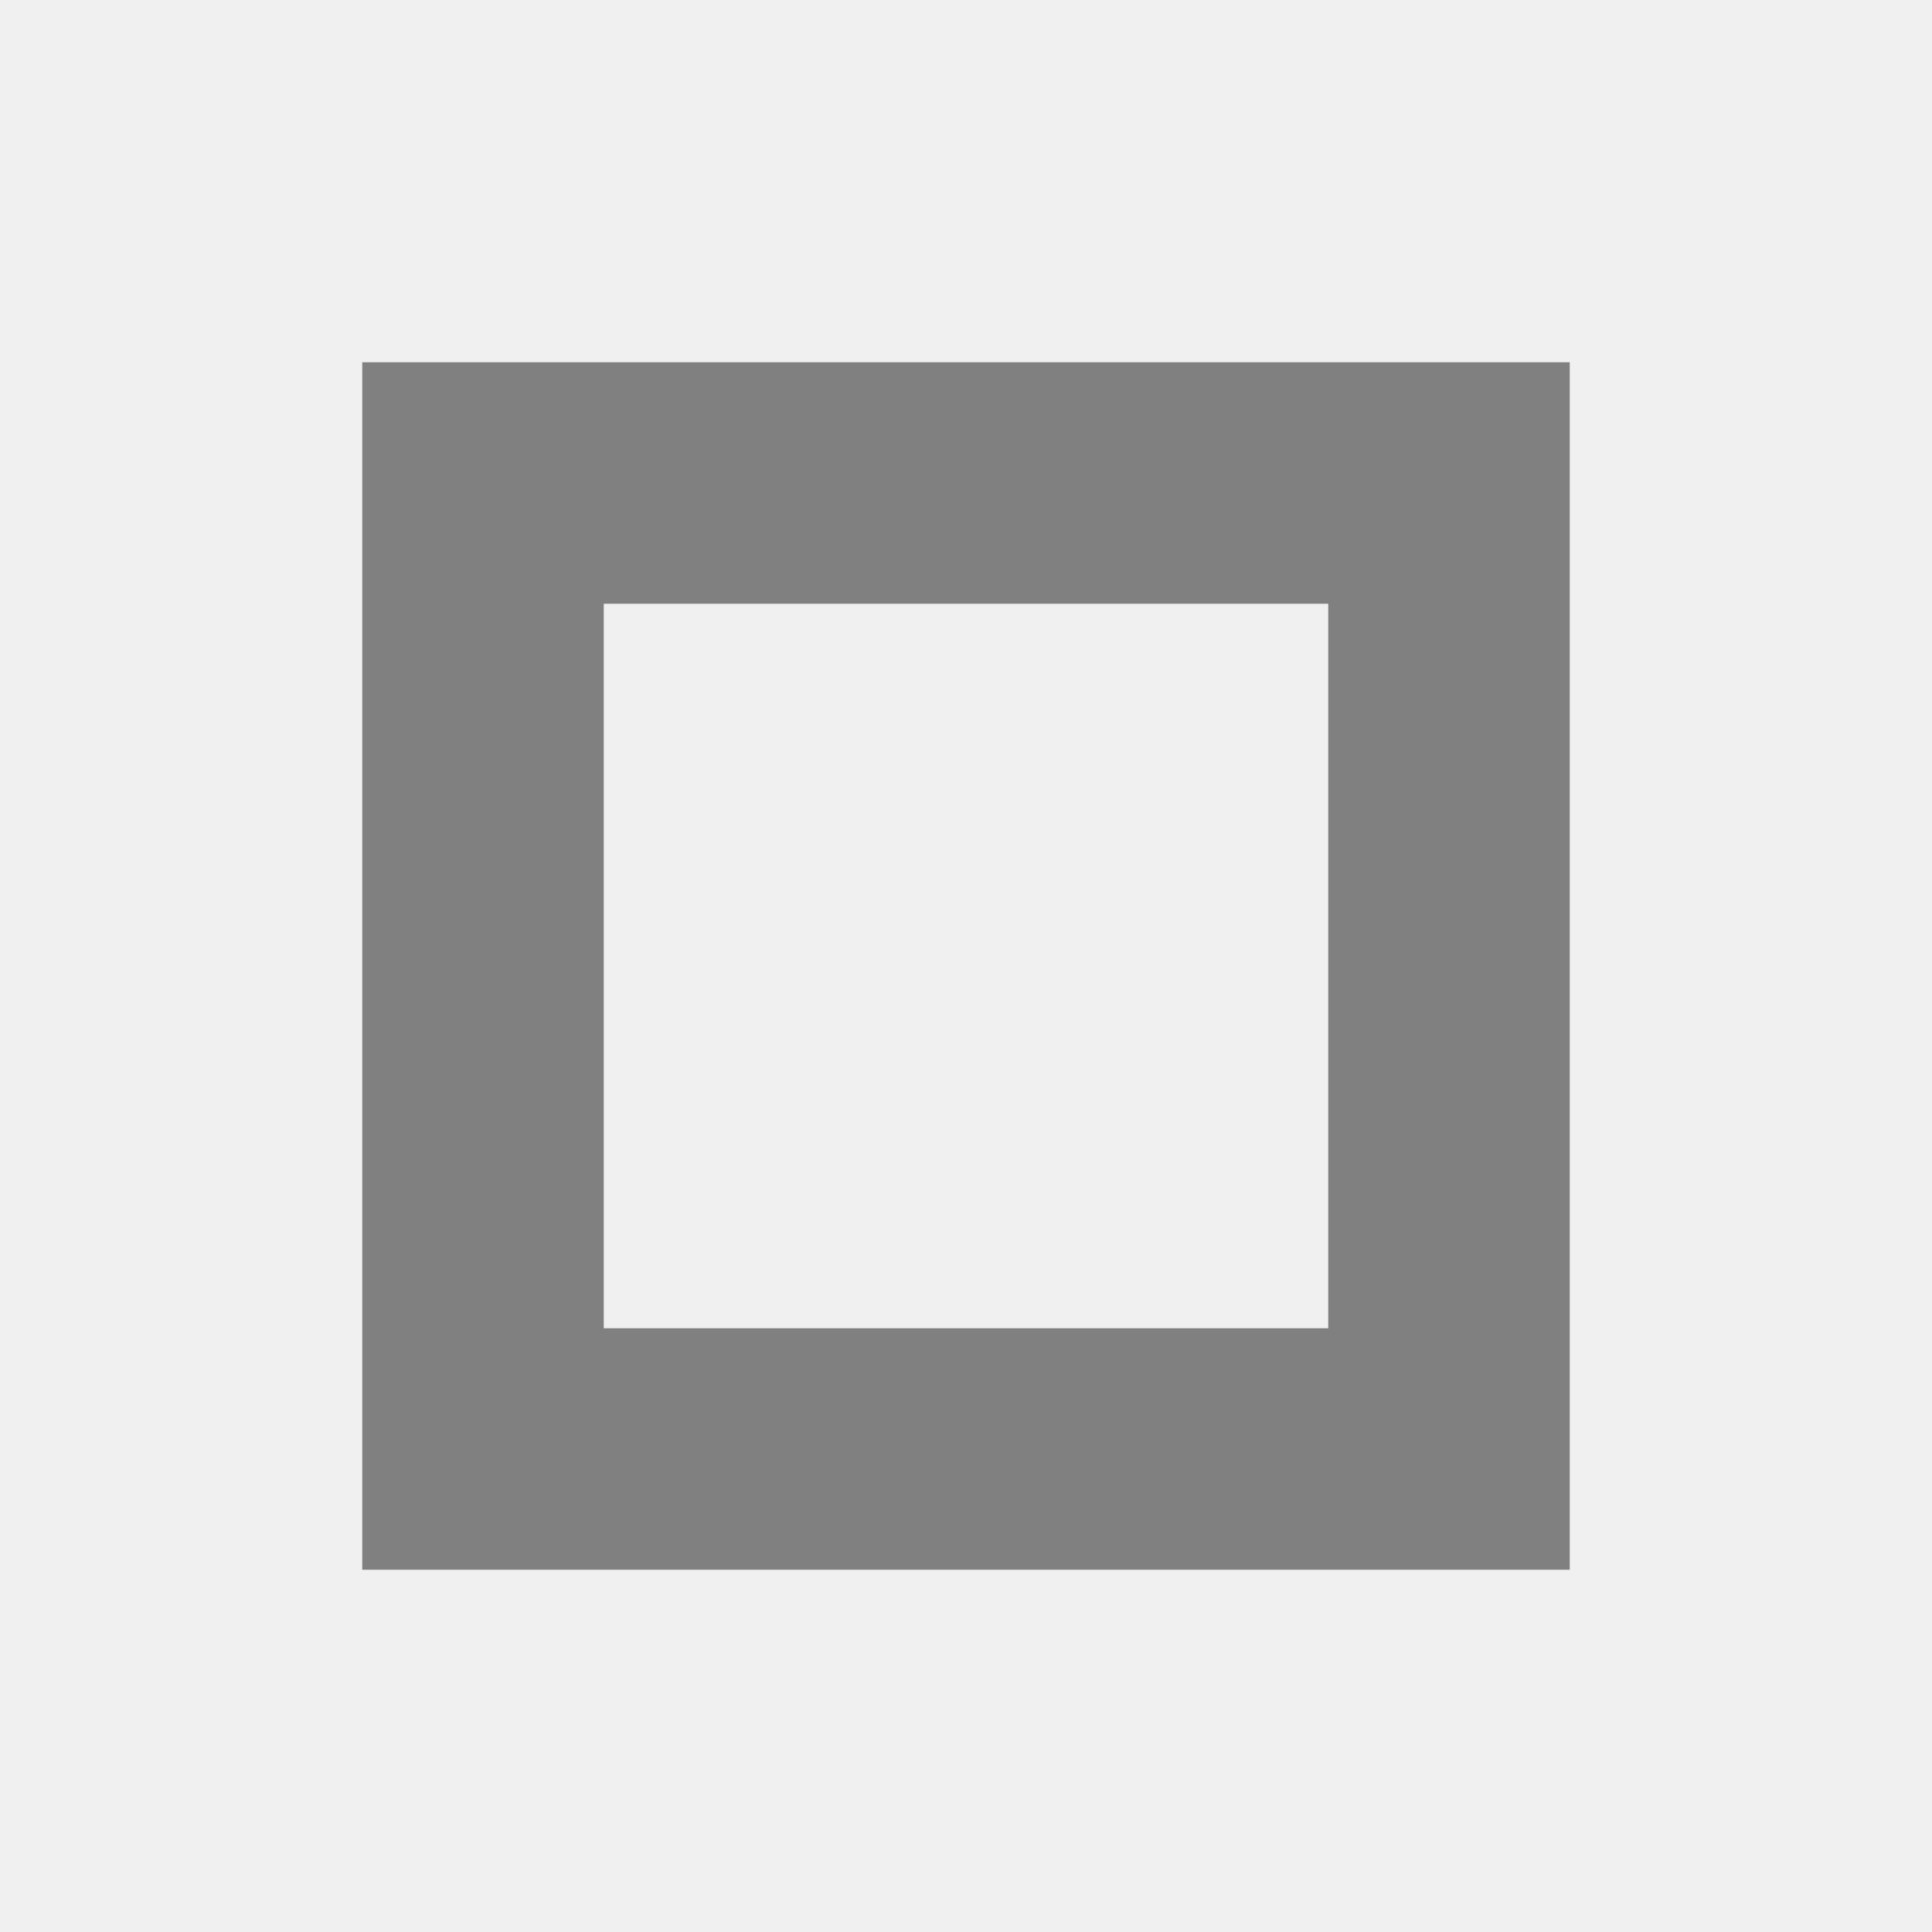
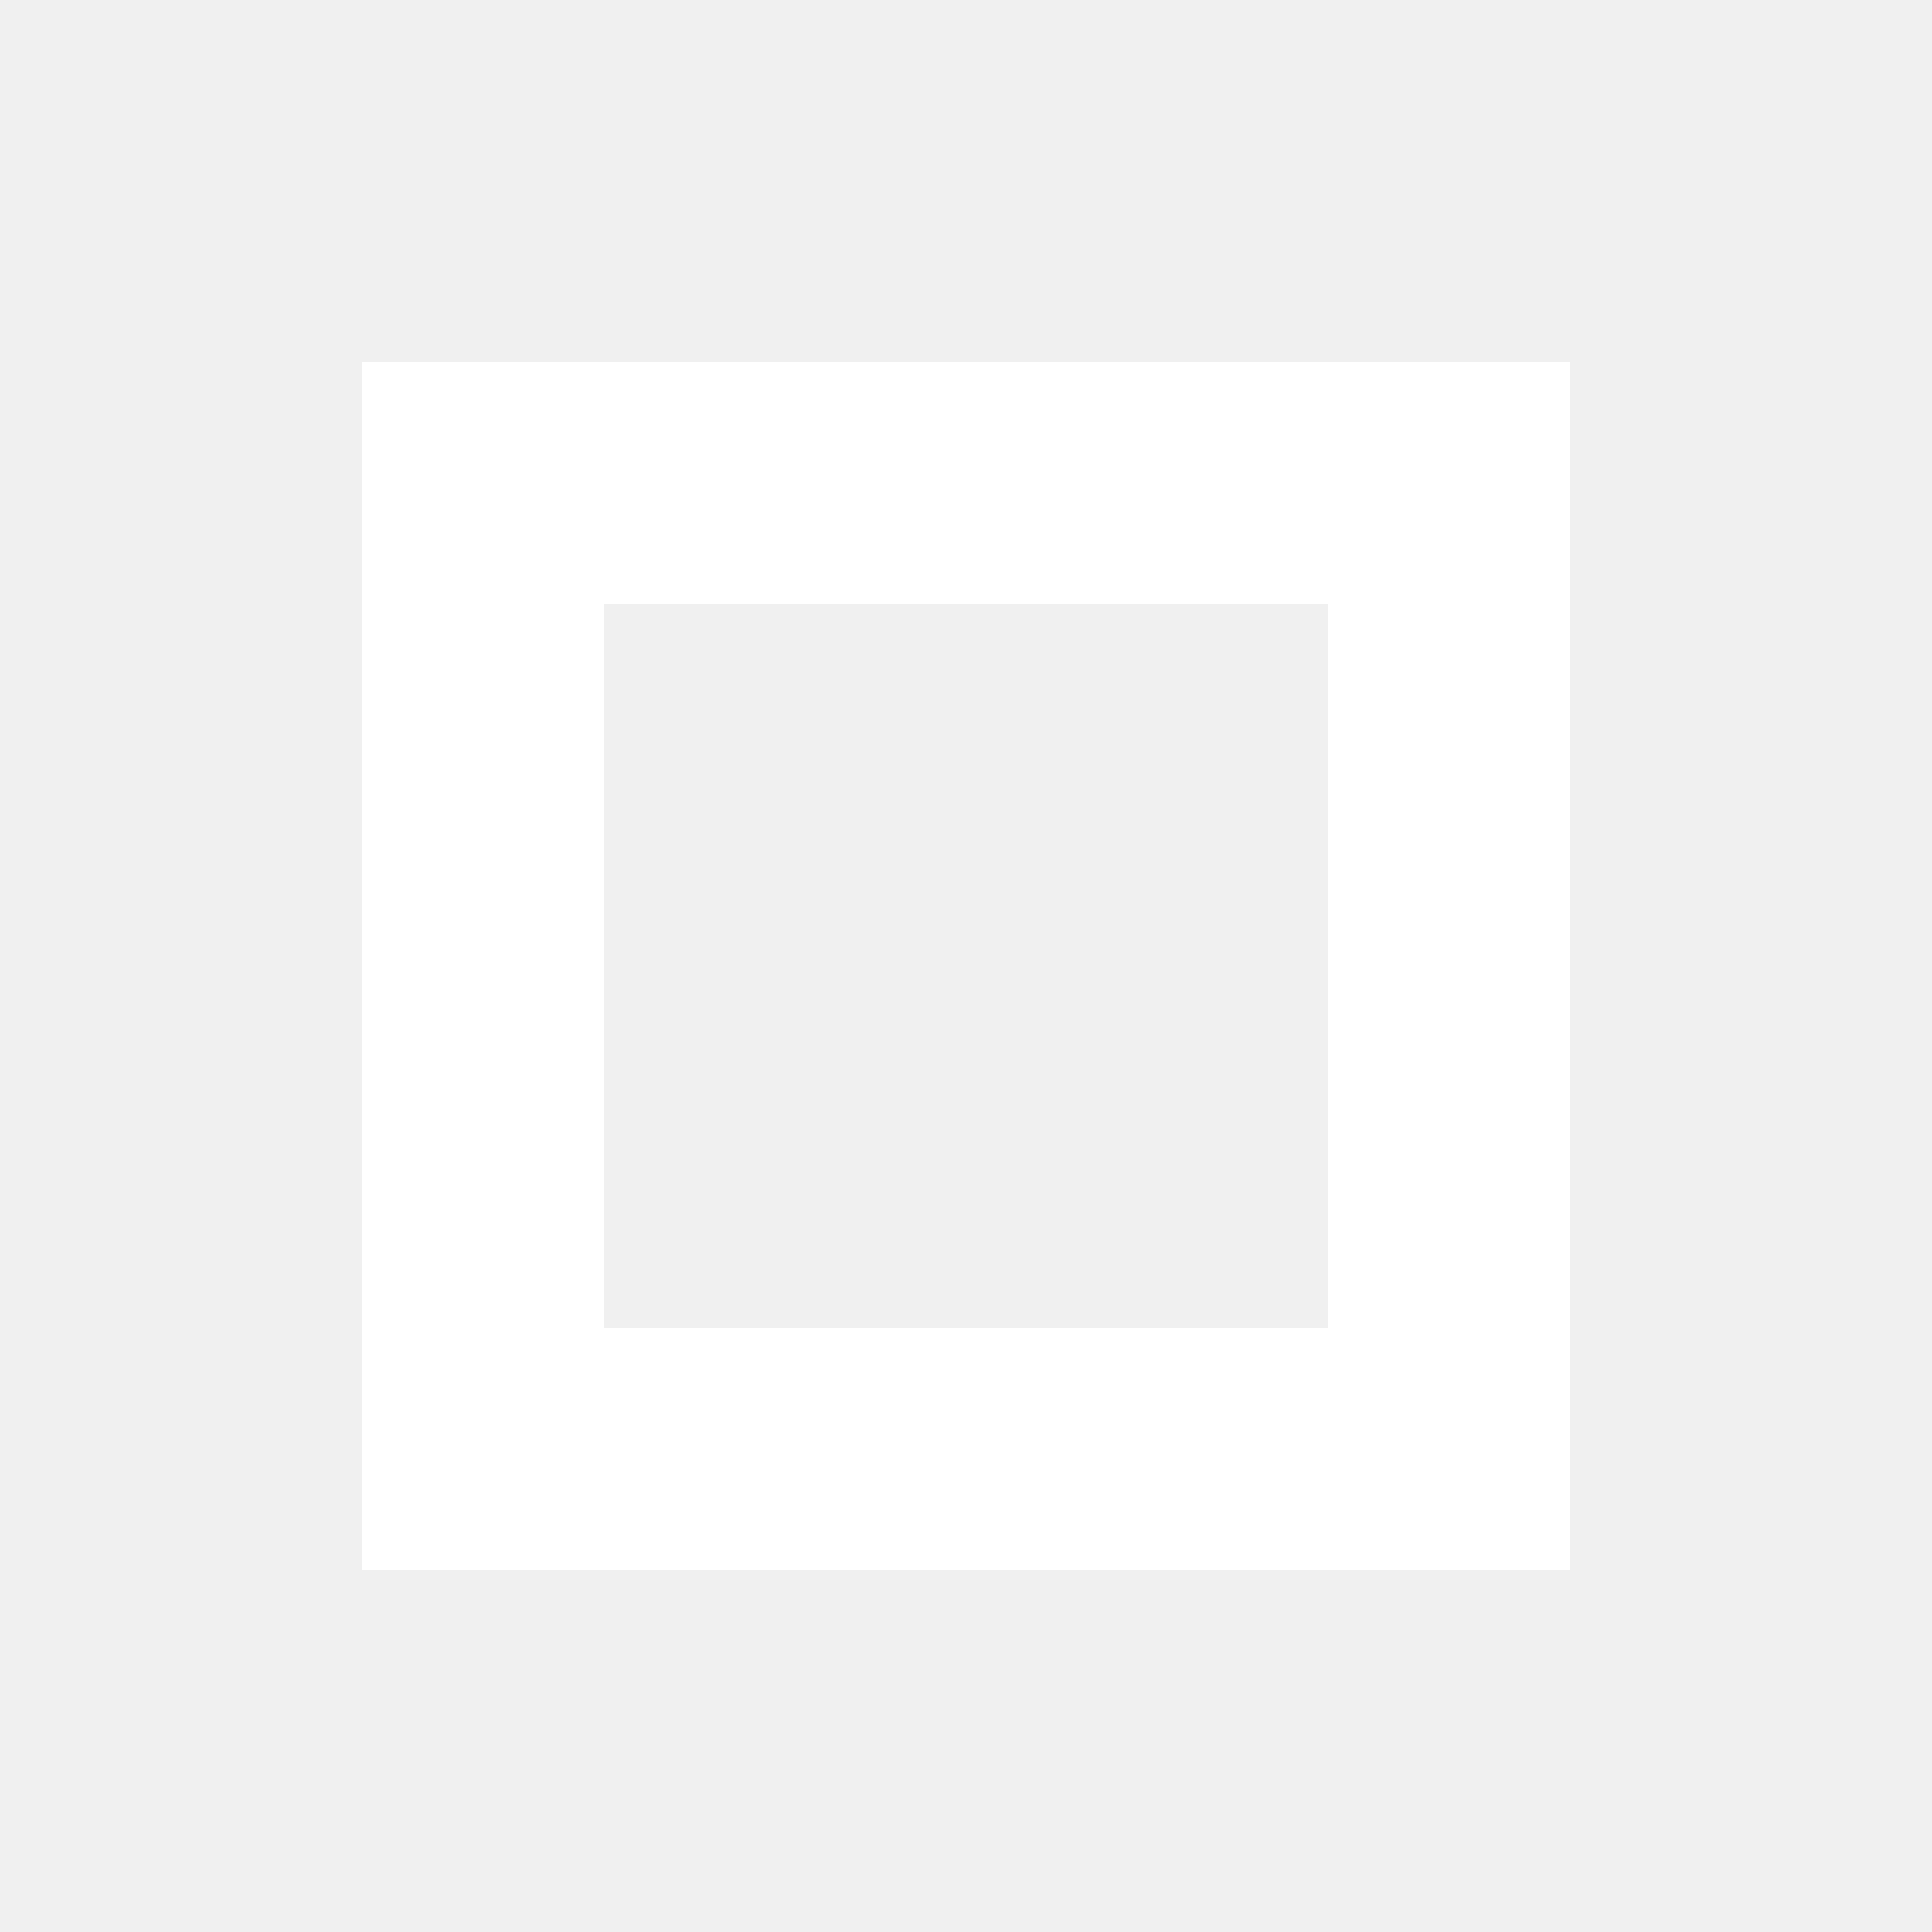
<svg xmlns="http://www.w3.org/2000/svg" width="16" height="16" viewBox="0 0 16 16">
  <style>
    path {
-       fill: grey;
+       fill: #fff;
      fill-rule: evenodd;
    }
  </style>
  <path id="glyph-window-maximize" d="M3,3H13V13H3V3ZM5,5h6v6H5V5Z" />
</svg>
